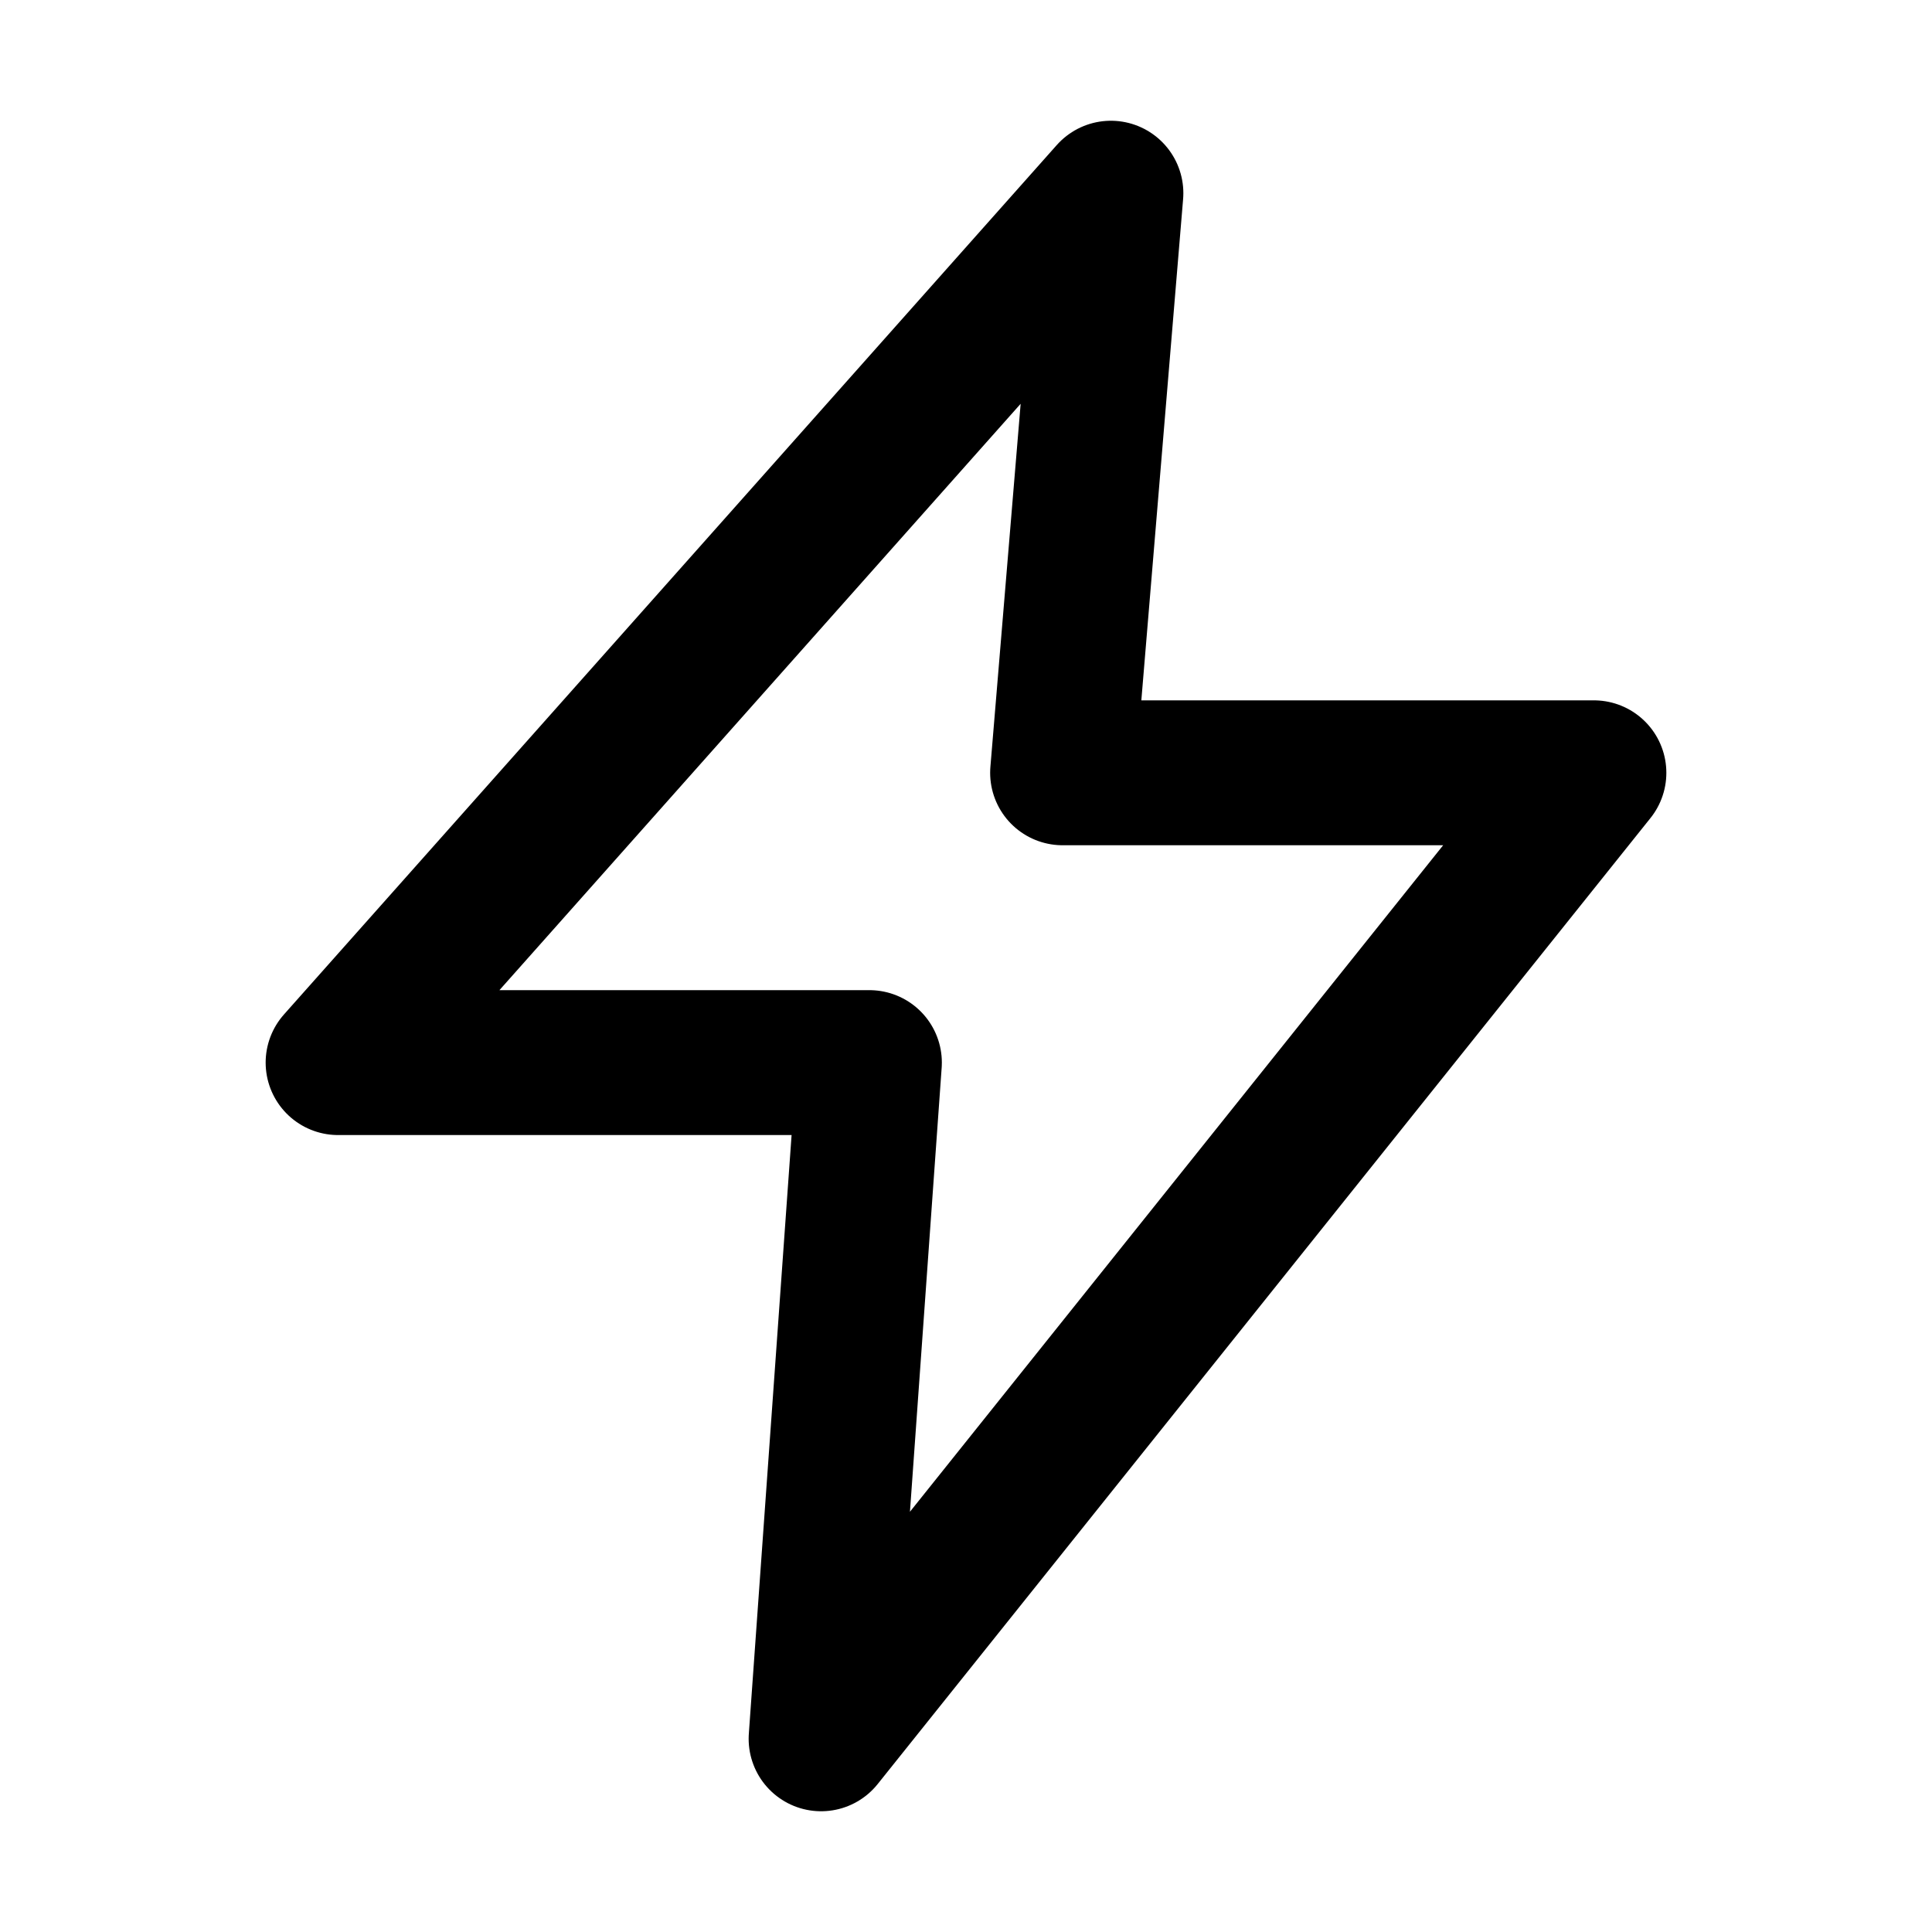
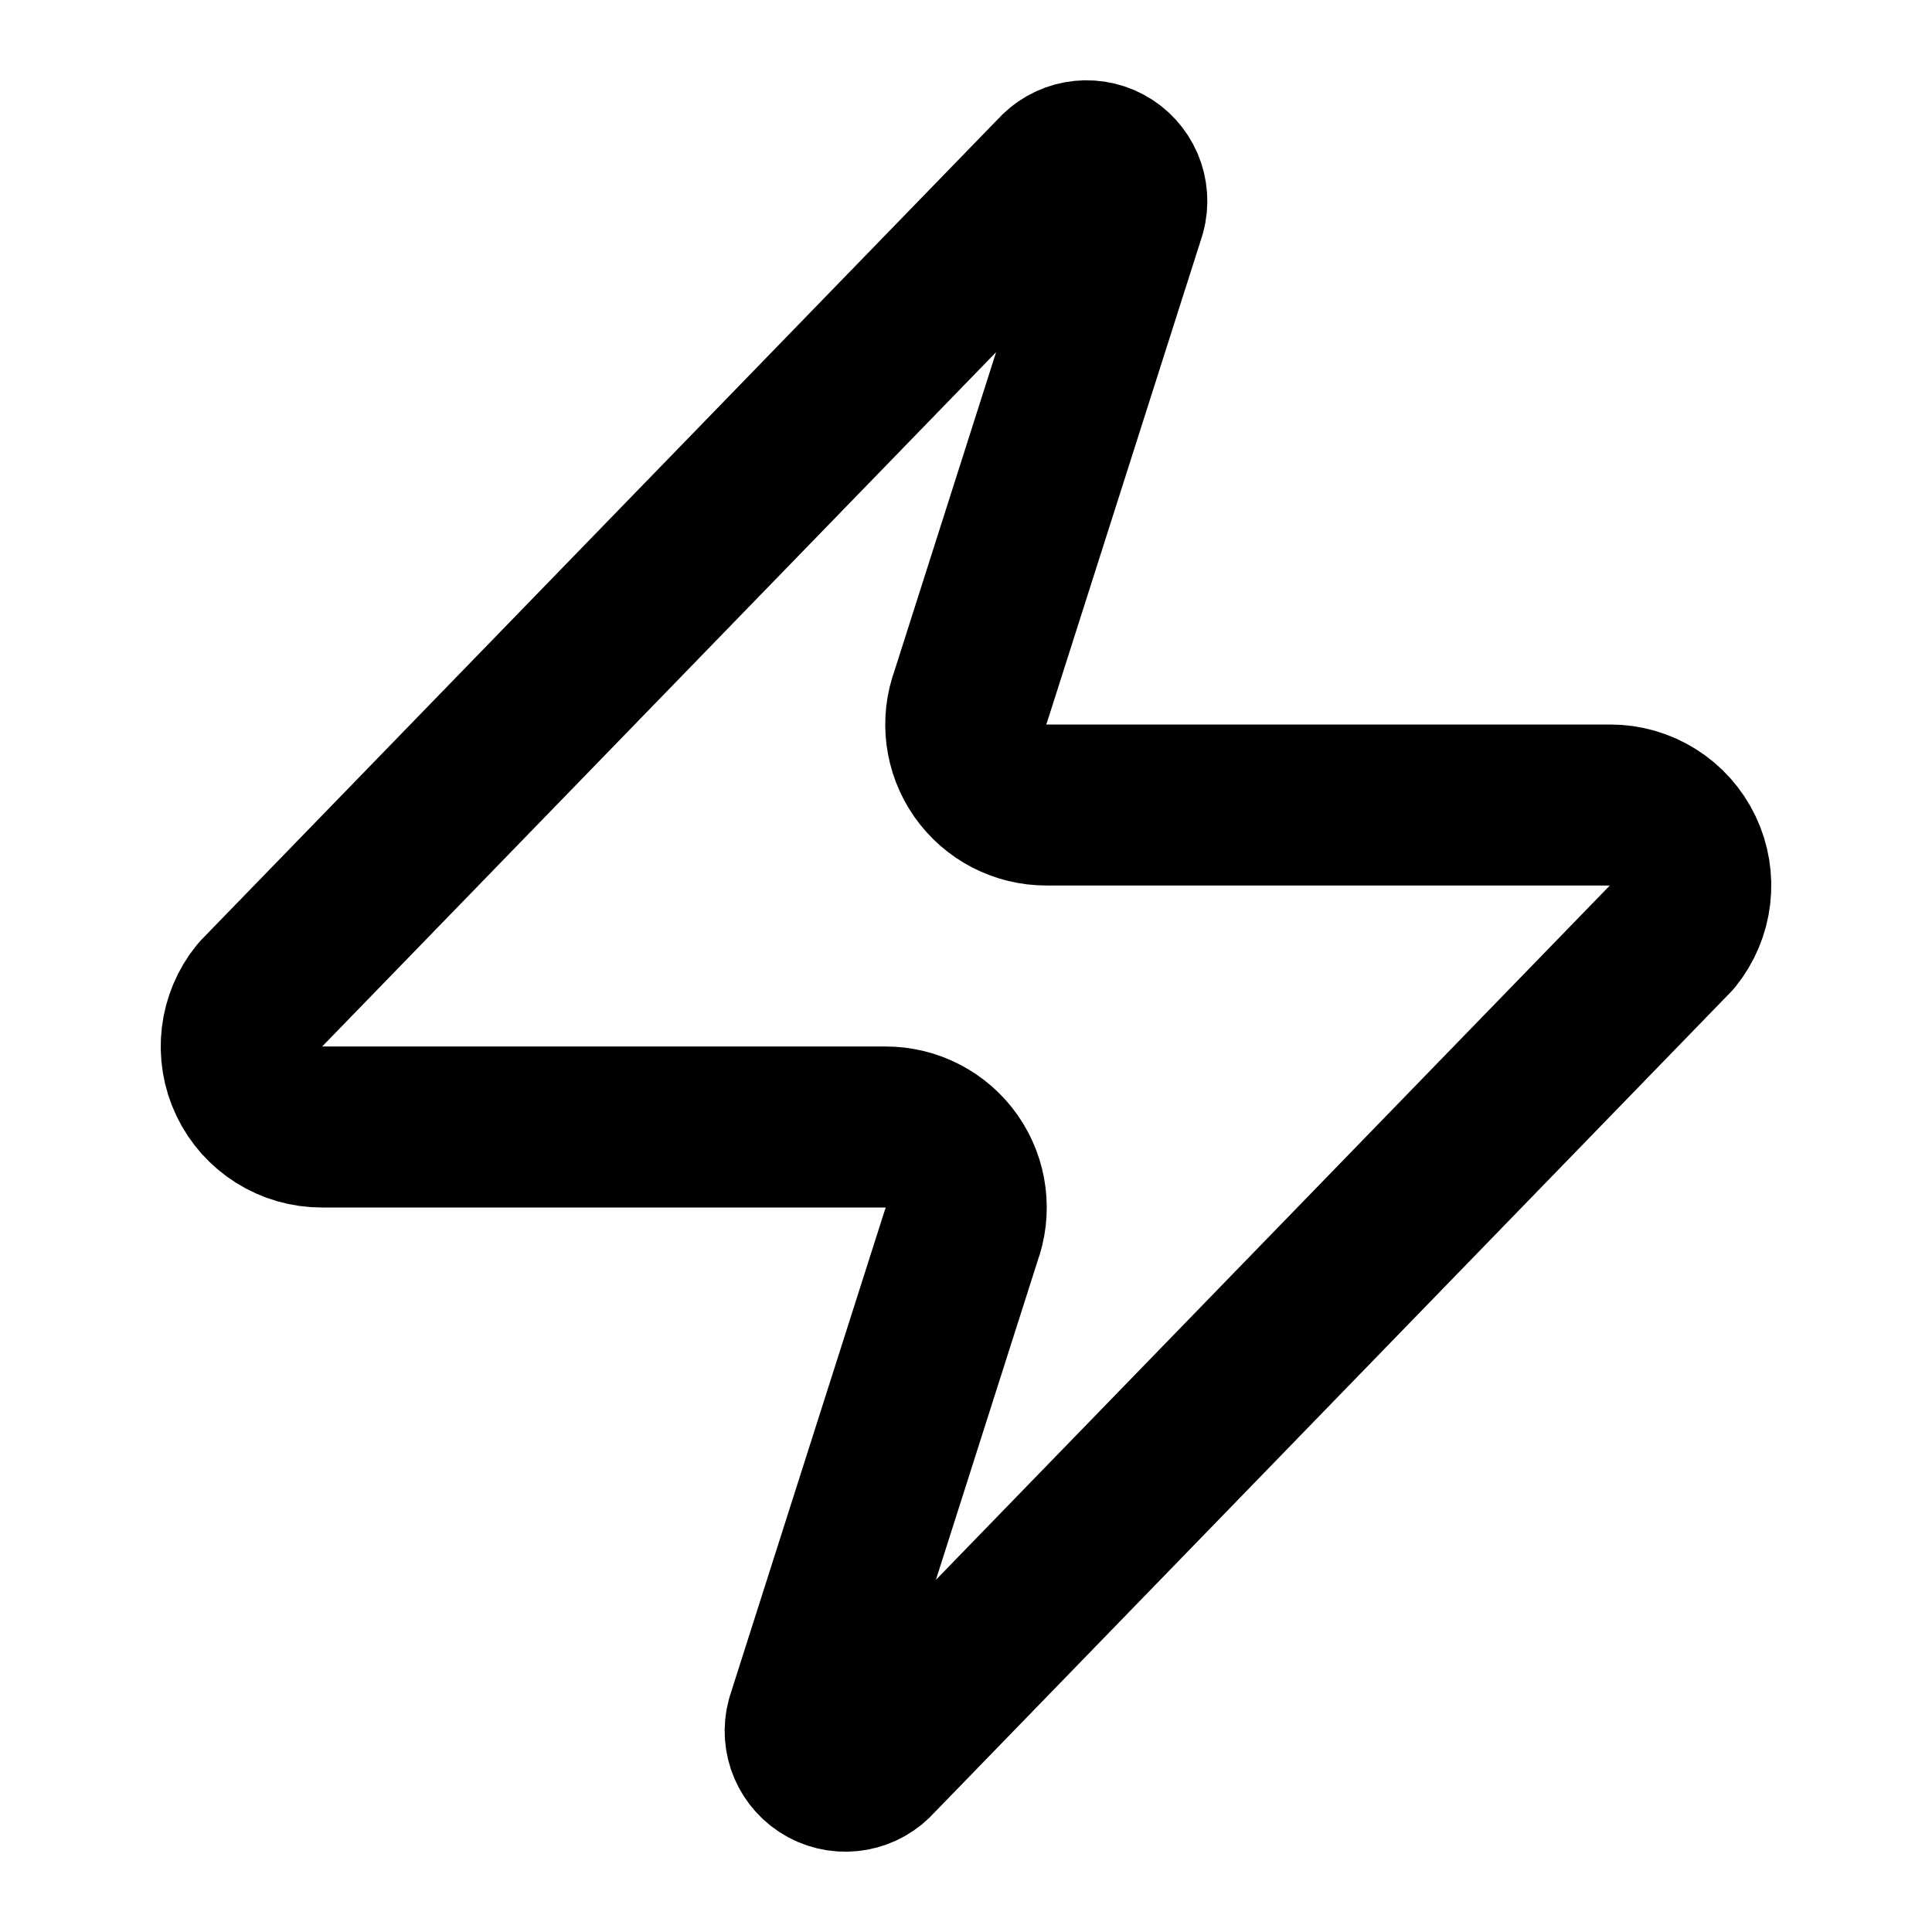
- <svg xmlns="http://www.w3.org/2000/svg" viewBox="0 0 20 20" fill="none" stroke="currentColor" stroke-width="1.5" stroke-linecap="round" stroke-linejoin="round">
-   <path d="m11.5 2-8 9H9l-.5 7 8-10H11l.5-6Z" />
+ <svg xmlns="http://www.w3.org/2000/svg" viewBox="0 0 24 24" fill="none" stroke="currentColor" stroke-width="2" stroke-linecap="round" stroke-linejoin="round">
+   <path d="M4 14a1 1 0 0 1-.78-1.63l9.9-10.2a.5.5 0 0 1 .86.46l-1.92 6.02A1 1 0 0 0 13 10h7a1 1 0 0 1 .78 1.63l-9.9 10.2a.5.5 0 0 1-.86-.46l1.92-6.02A1 1 0 0 0 11 14z" />
</svg>
